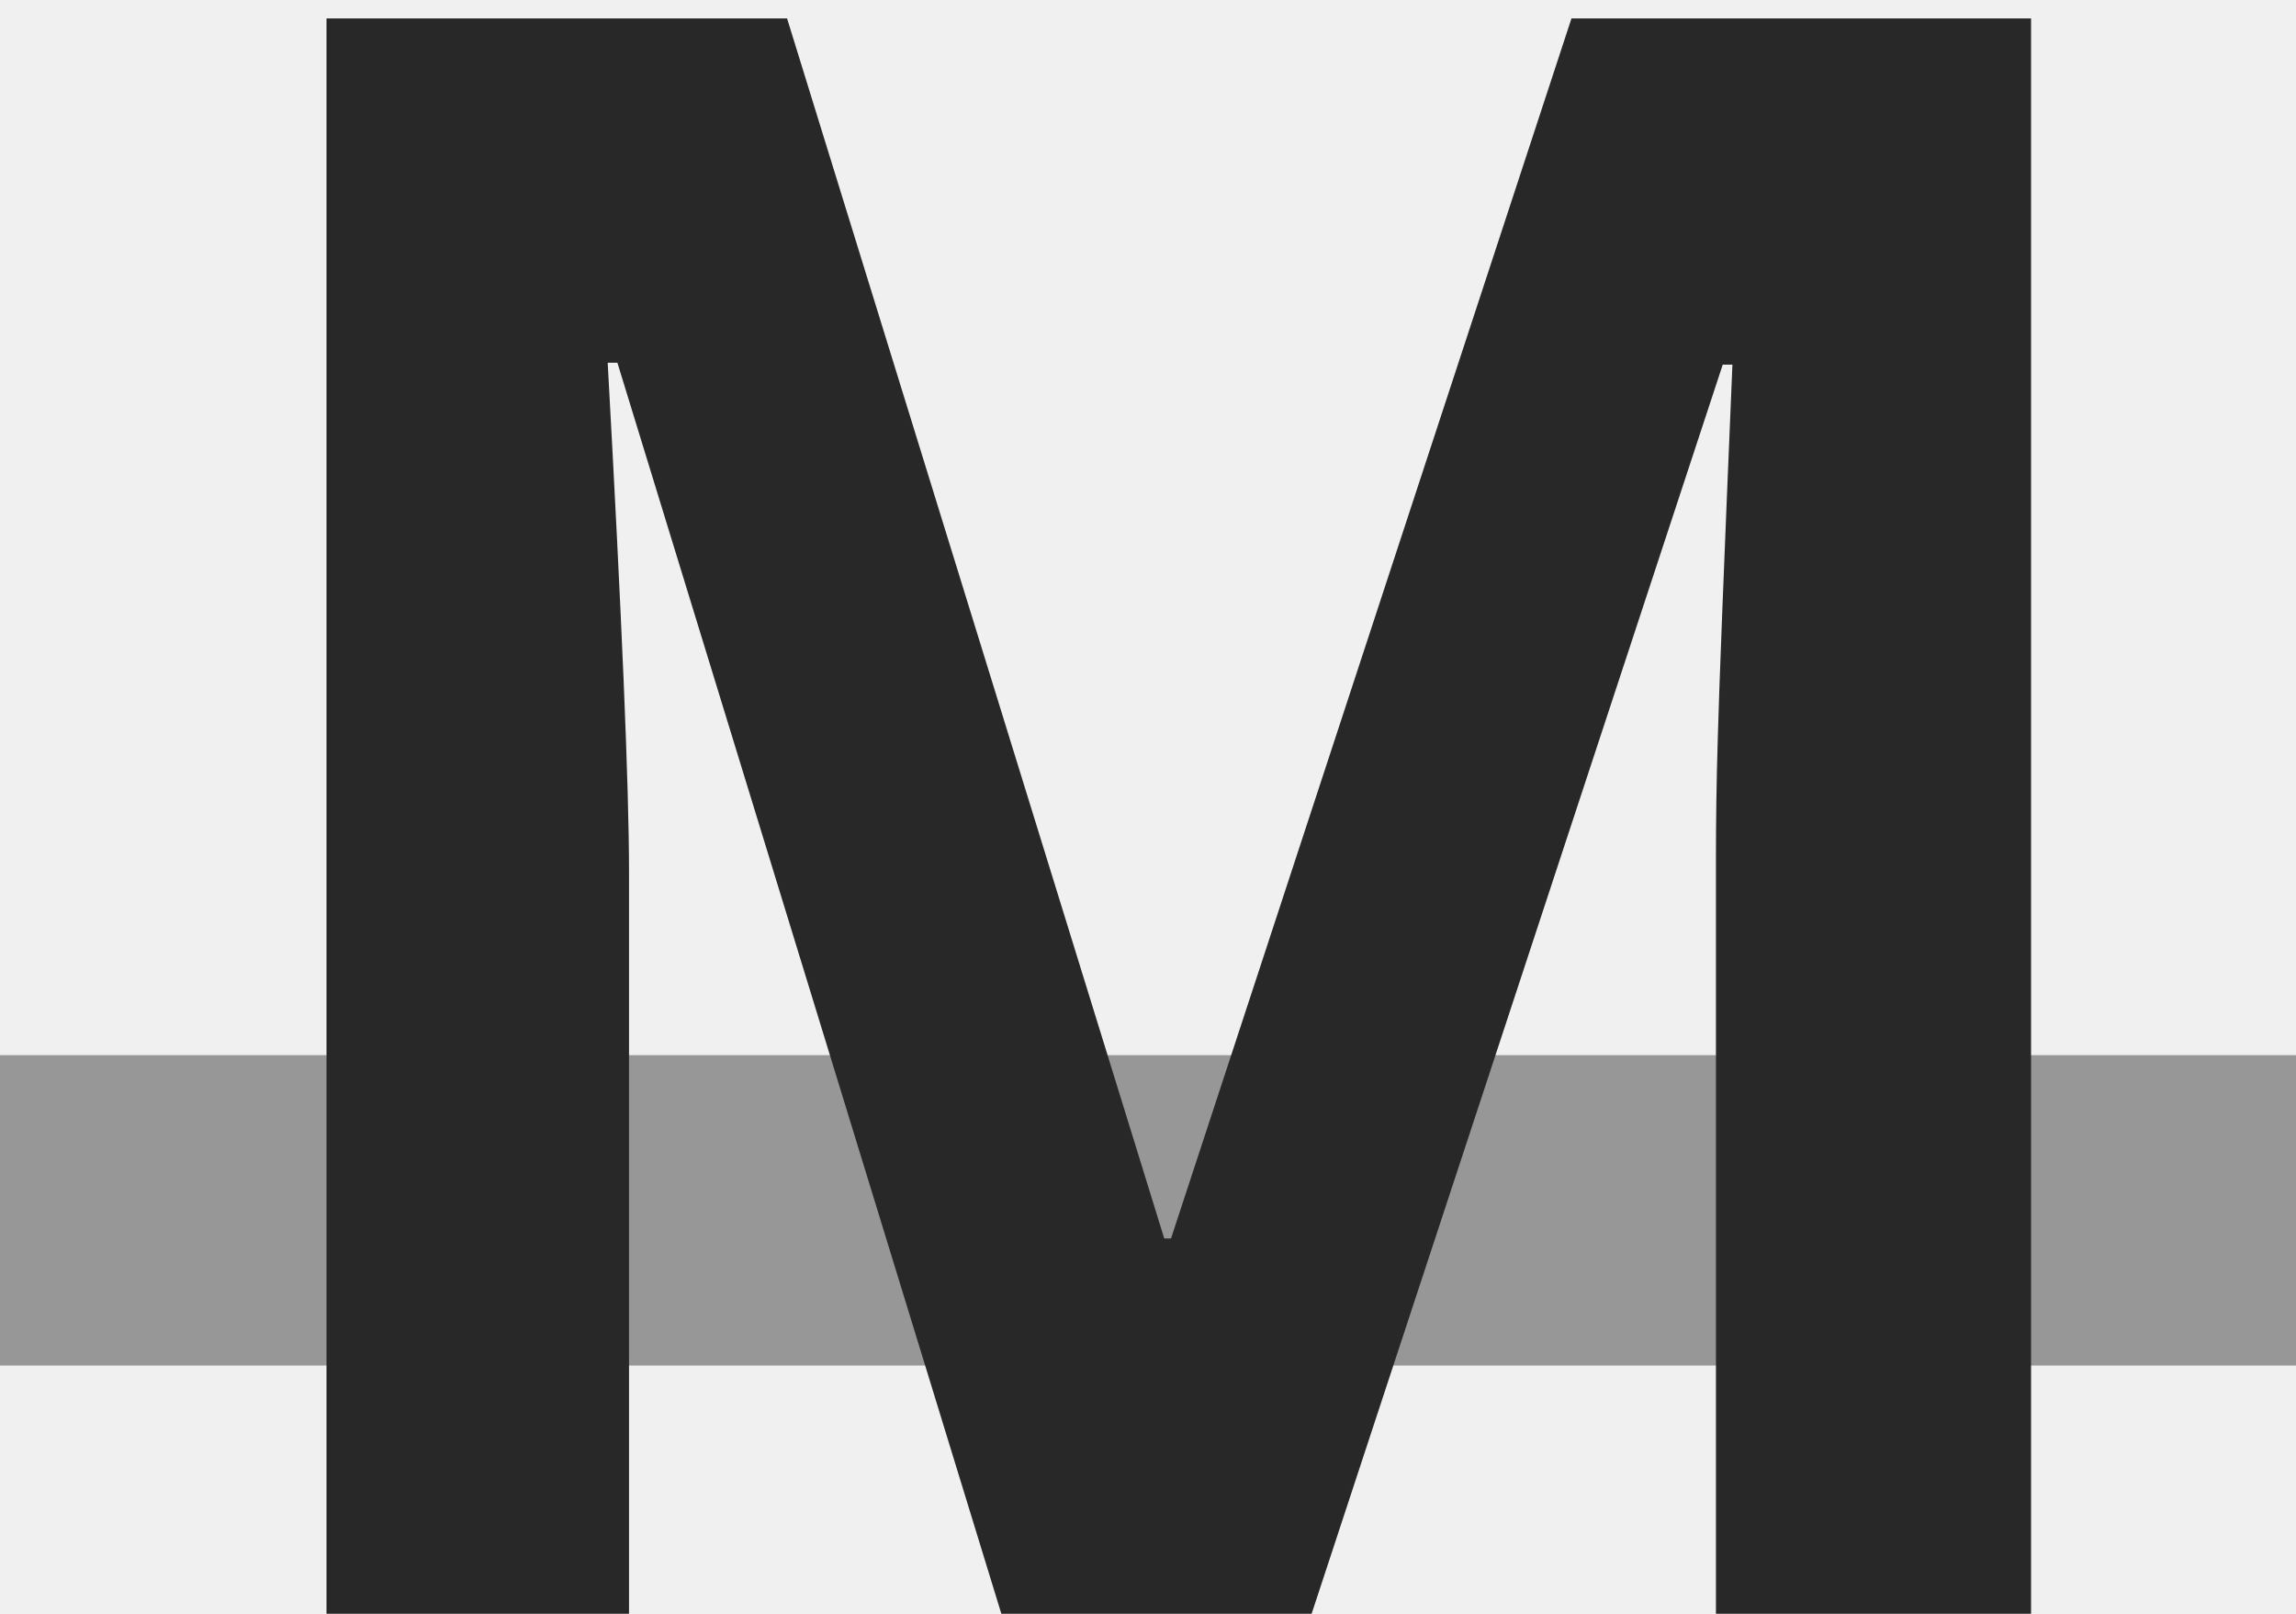
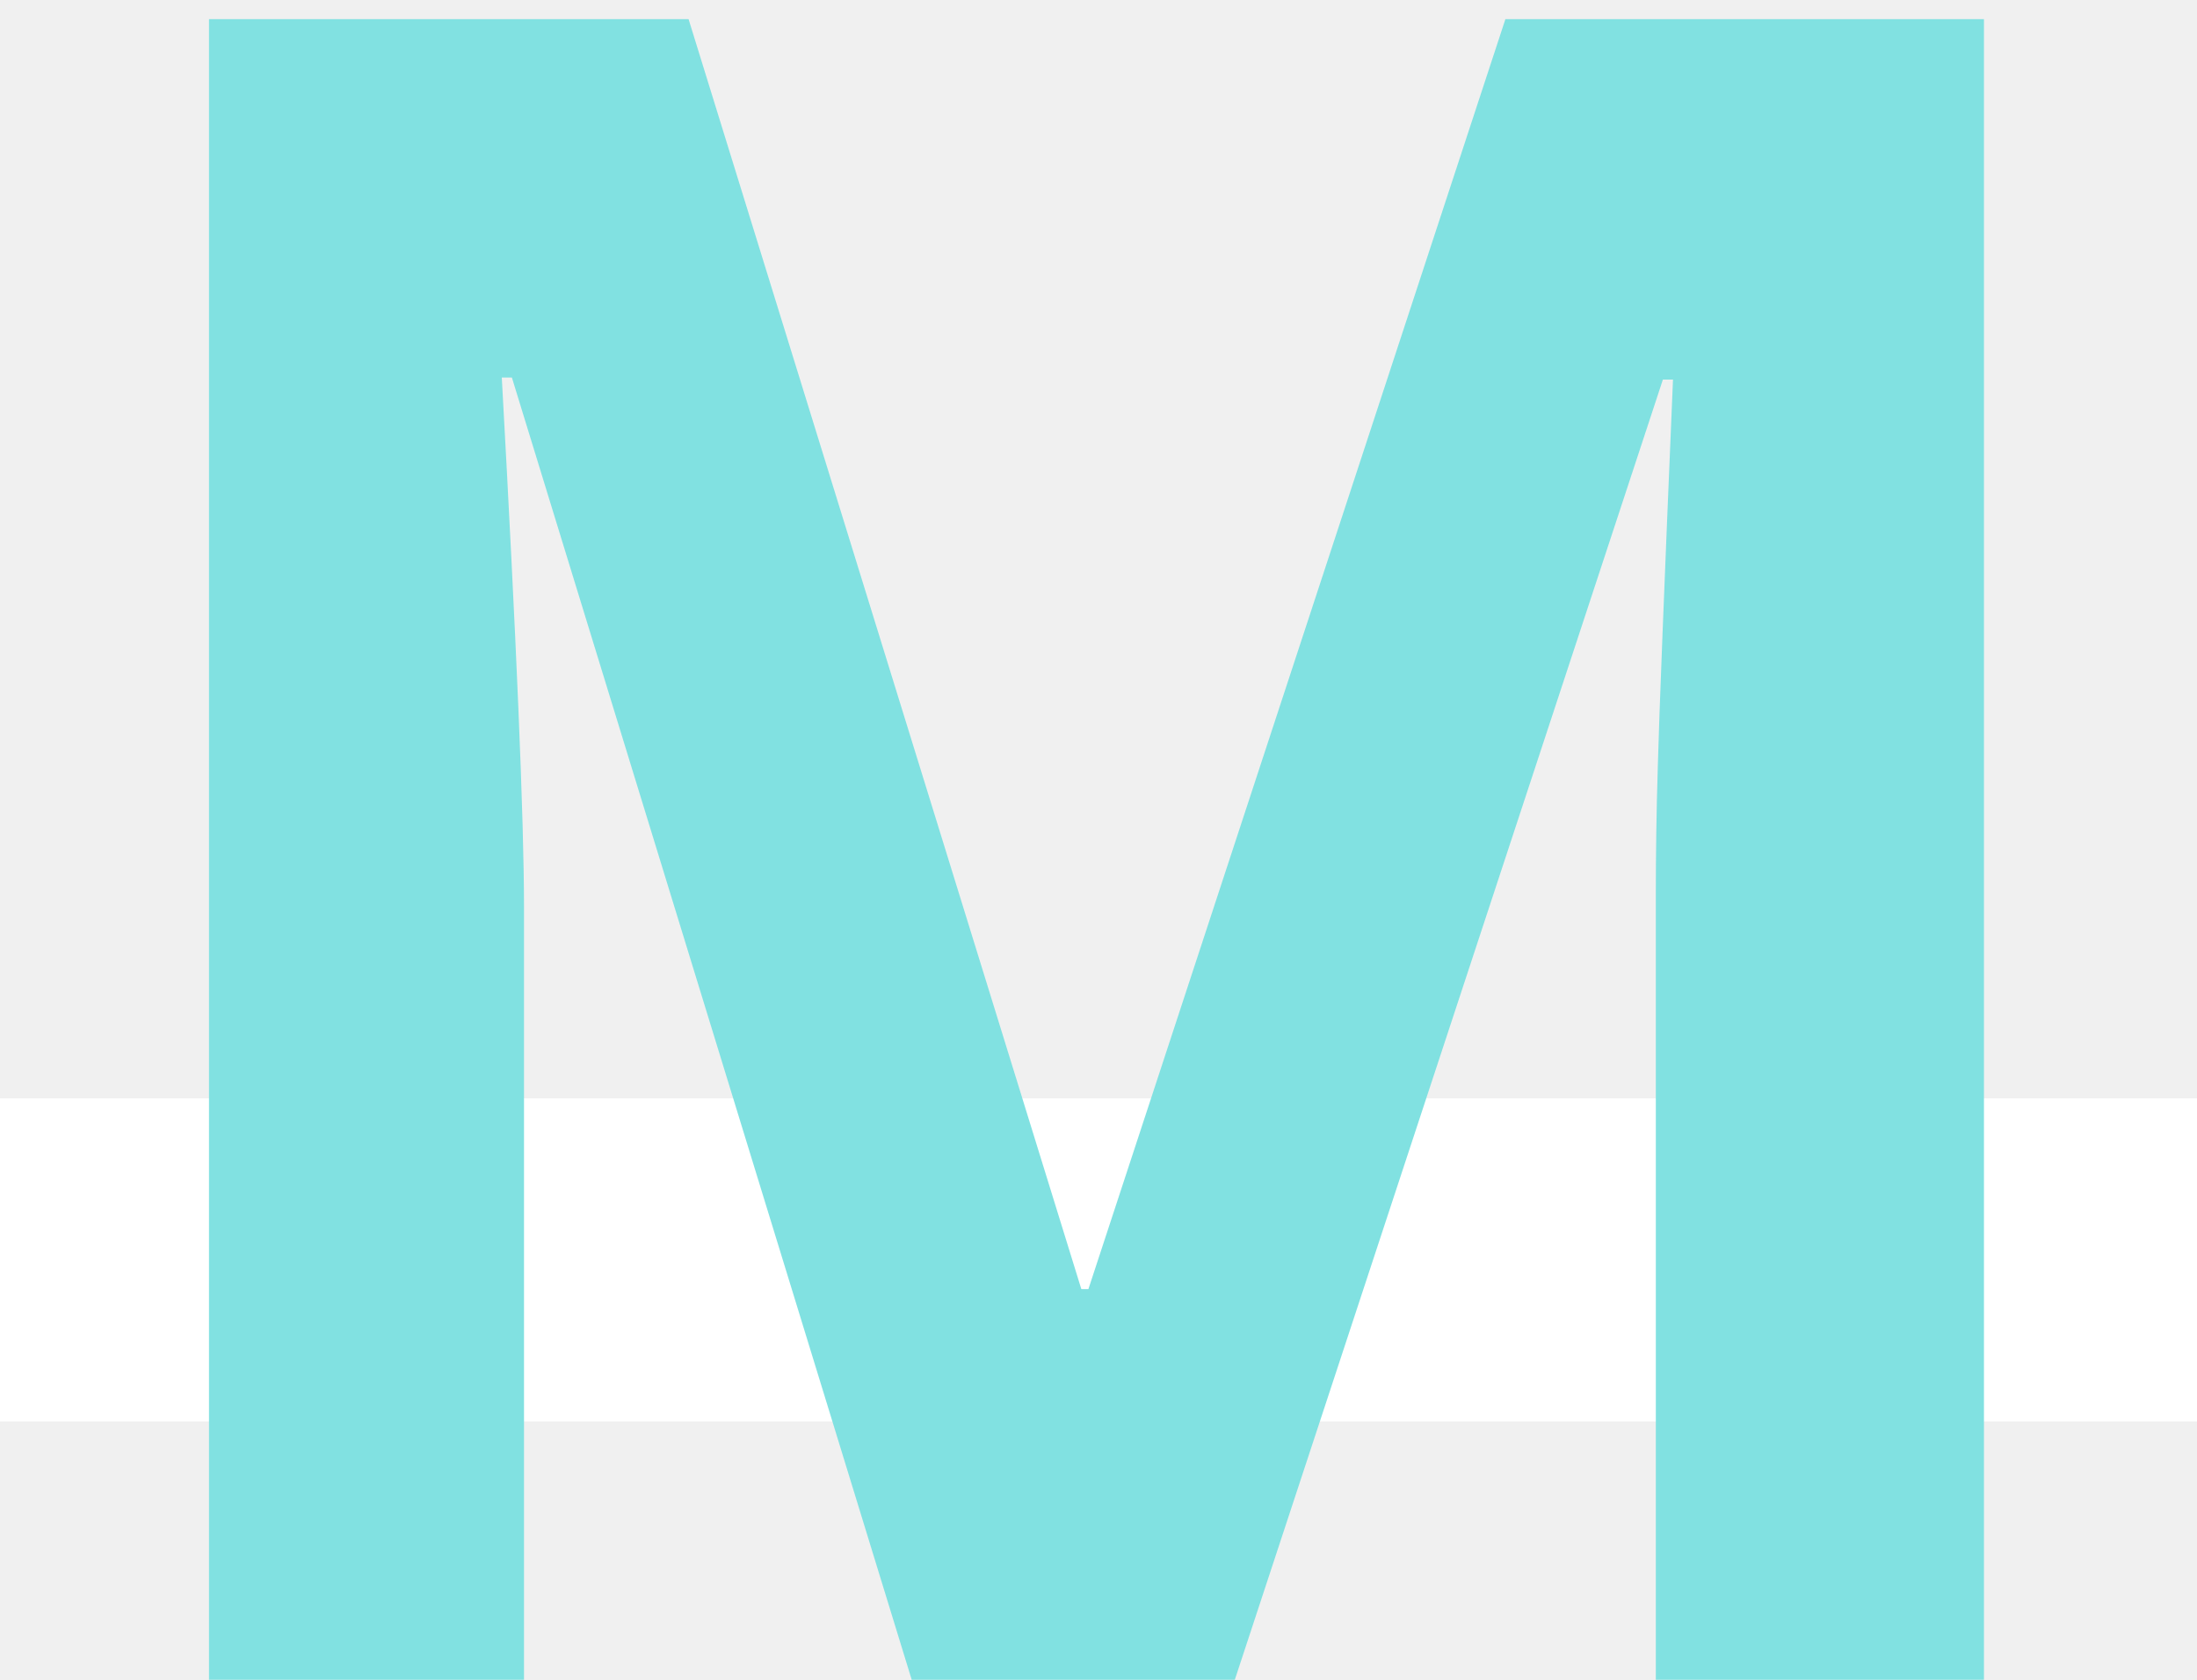
- <svg xmlns="http://www.w3.org/2000/svg" width="37px" height="26px" viewBox="0 0 37 26" version="1.1">
+ <svg xmlns="http://www.w3.org/2000/svg" width="34px" height="26px" viewBox="0 0 34 26" version="1.1">
  <defs />
  <g id="Page-1" stroke="none" stroke-width="1" fill="none" fill-rule="evenodd">
-     <g id="Group-2" transform="translate(2, -12)">
-       <path d="M0.5,31.5 L32.5,31.5" id="Line" stroke="#979797" stroke-width="5" stroke-linecap="square" />
-       <text id="M" font-family="OpenSans-Bold, Open Sans" font-size="36" font-weight="bold" fill="#282828">
-         <tspan x="0.028" y="38">M</tspan>
-       </text>
+     <g id="title" transform="translate(0, -12)">
+       <path d="M2.5,31.5 L31.5,31.5" id="Line" stroke="#FFFFFF" stroke-width="5" stroke-linecap="square" />
+       <g id="Multiform" fill="#81E1E1" font-family="OpenSans-Bold, Open Sans" font-size="36" font-weight="bold">
+         <text id="M">
+           <tspan x="0" y="38">M</tspan>
+         </text>
+       </g>
    </g>
  </g>
</svg>
